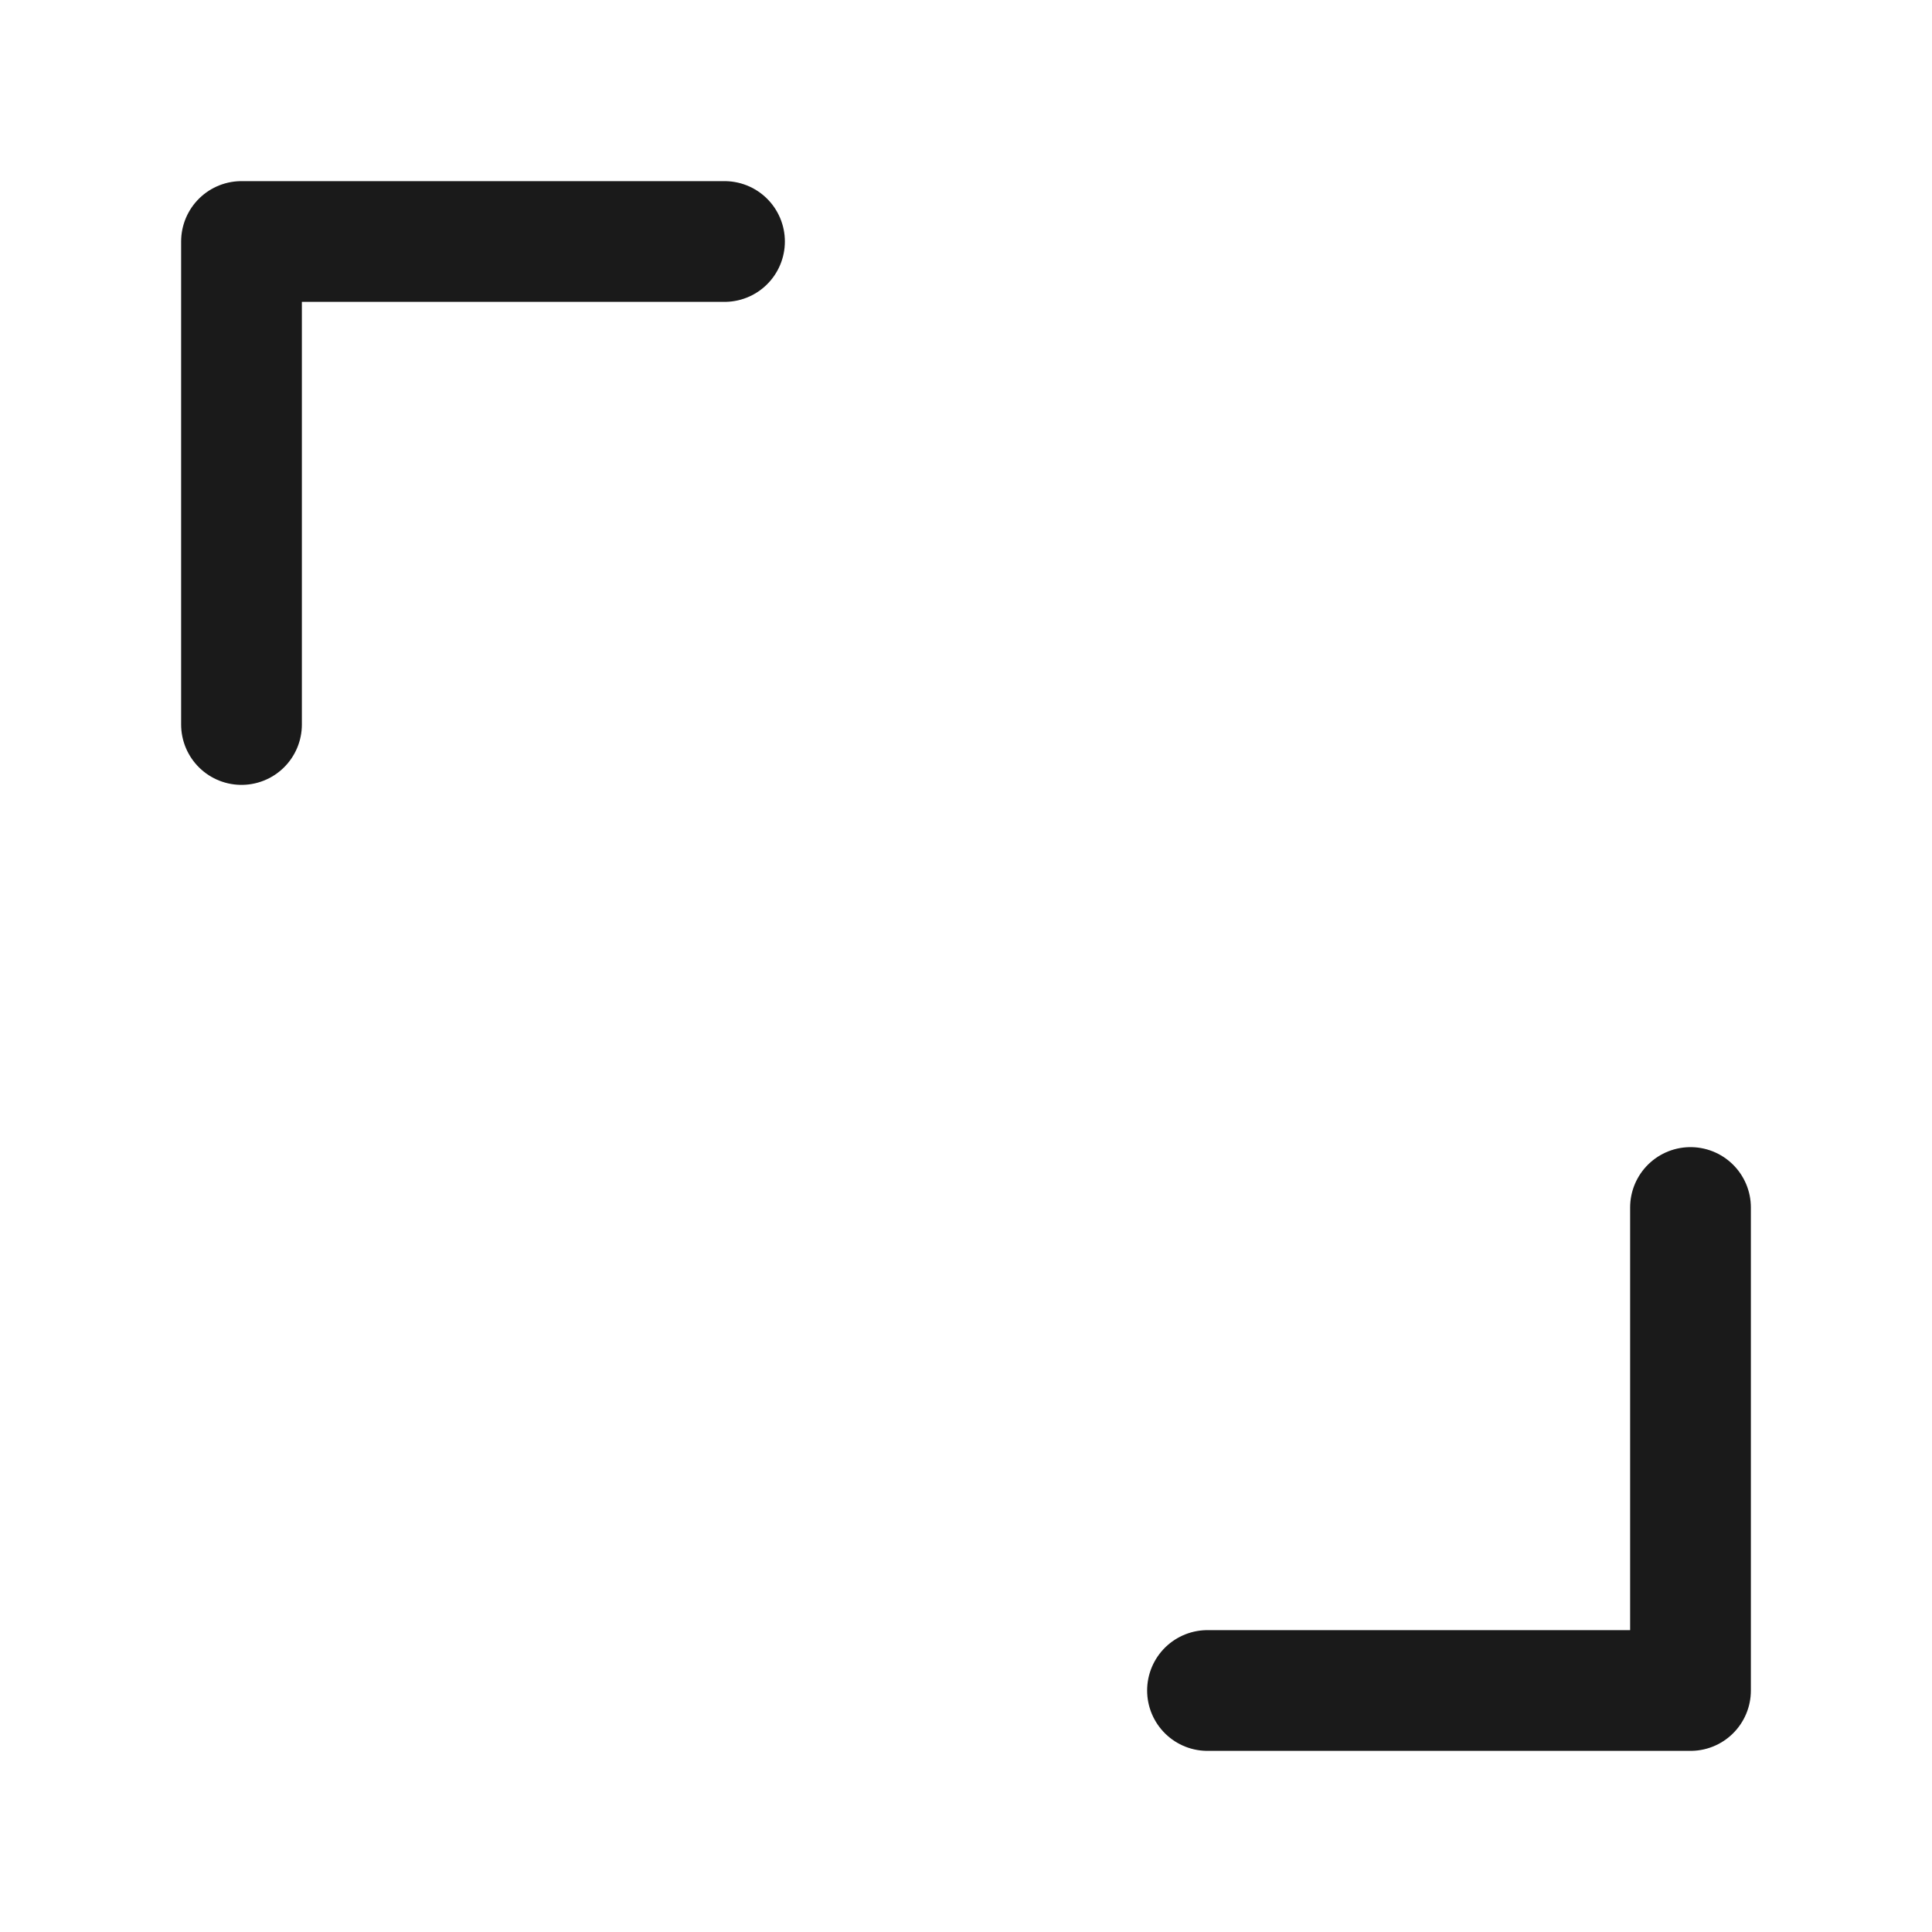
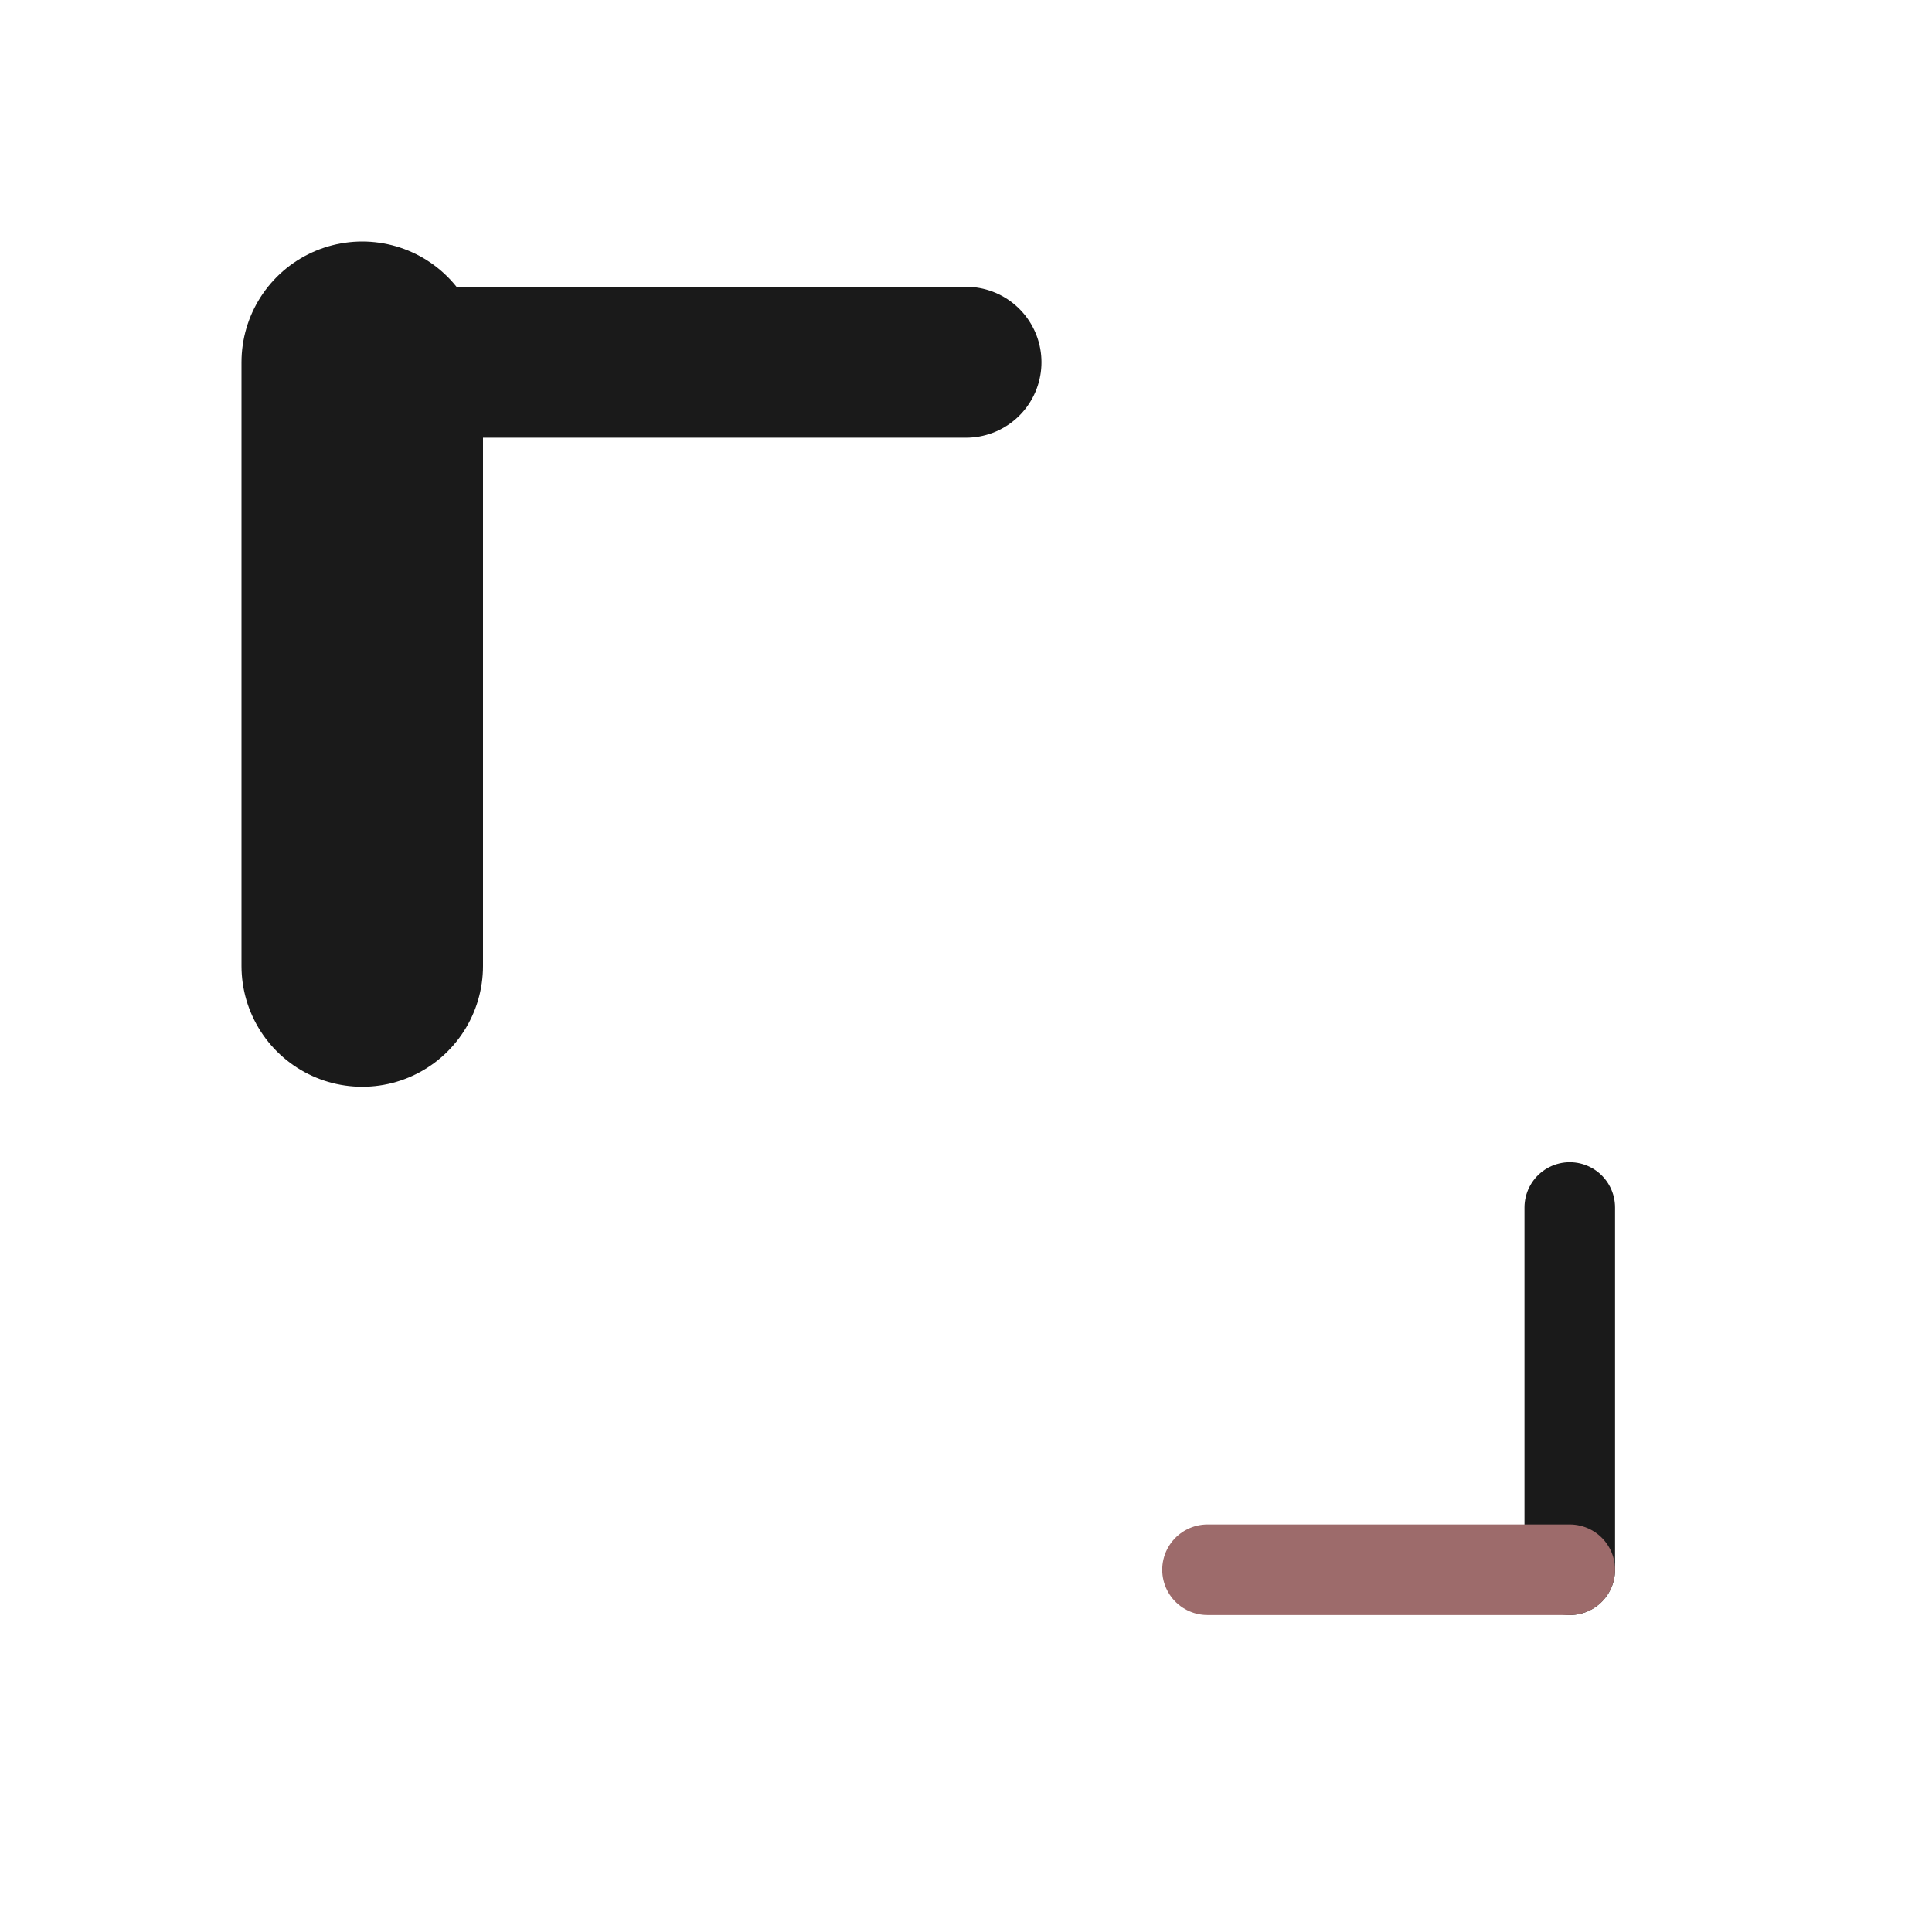
- <svg xmlns="http://www.w3.org/2000/svg" viewBox="0 0 32 32" fill="none" stroke="currentColor" stroke-width="2" stroke-linecap="round" stroke-linejoin="round">
-   <path d="M4 4 L4 12 M4 4 L12 4" stroke="#1a1a1a" />
-   <path d="M28 28 L28 20 M28 28 L20 28" stroke="#1a1a1a" />
+ <svg xmlns="http://www.w3.org/2000/svg" viewBox="0 0 32 32" fill="none">
+   <path d="M6 6 L6 16" stroke="#1a1a1a" stroke-width="4" stroke-linecap="round" />
+   <path d="M6 6 L16 6" stroke="#1a1a1a" stroke-width="2.5" stroke-linecap="round" />
+   <path d="M26 26 L26 20" stroke="#1a1a1a" stroke-width="1.5" stroke-linecap="round" />
+   <path d="M26 26 L20 26" stroke="#9d6b6b" stroke-width="1.5" stroke-linecap="round" />
</svg>
